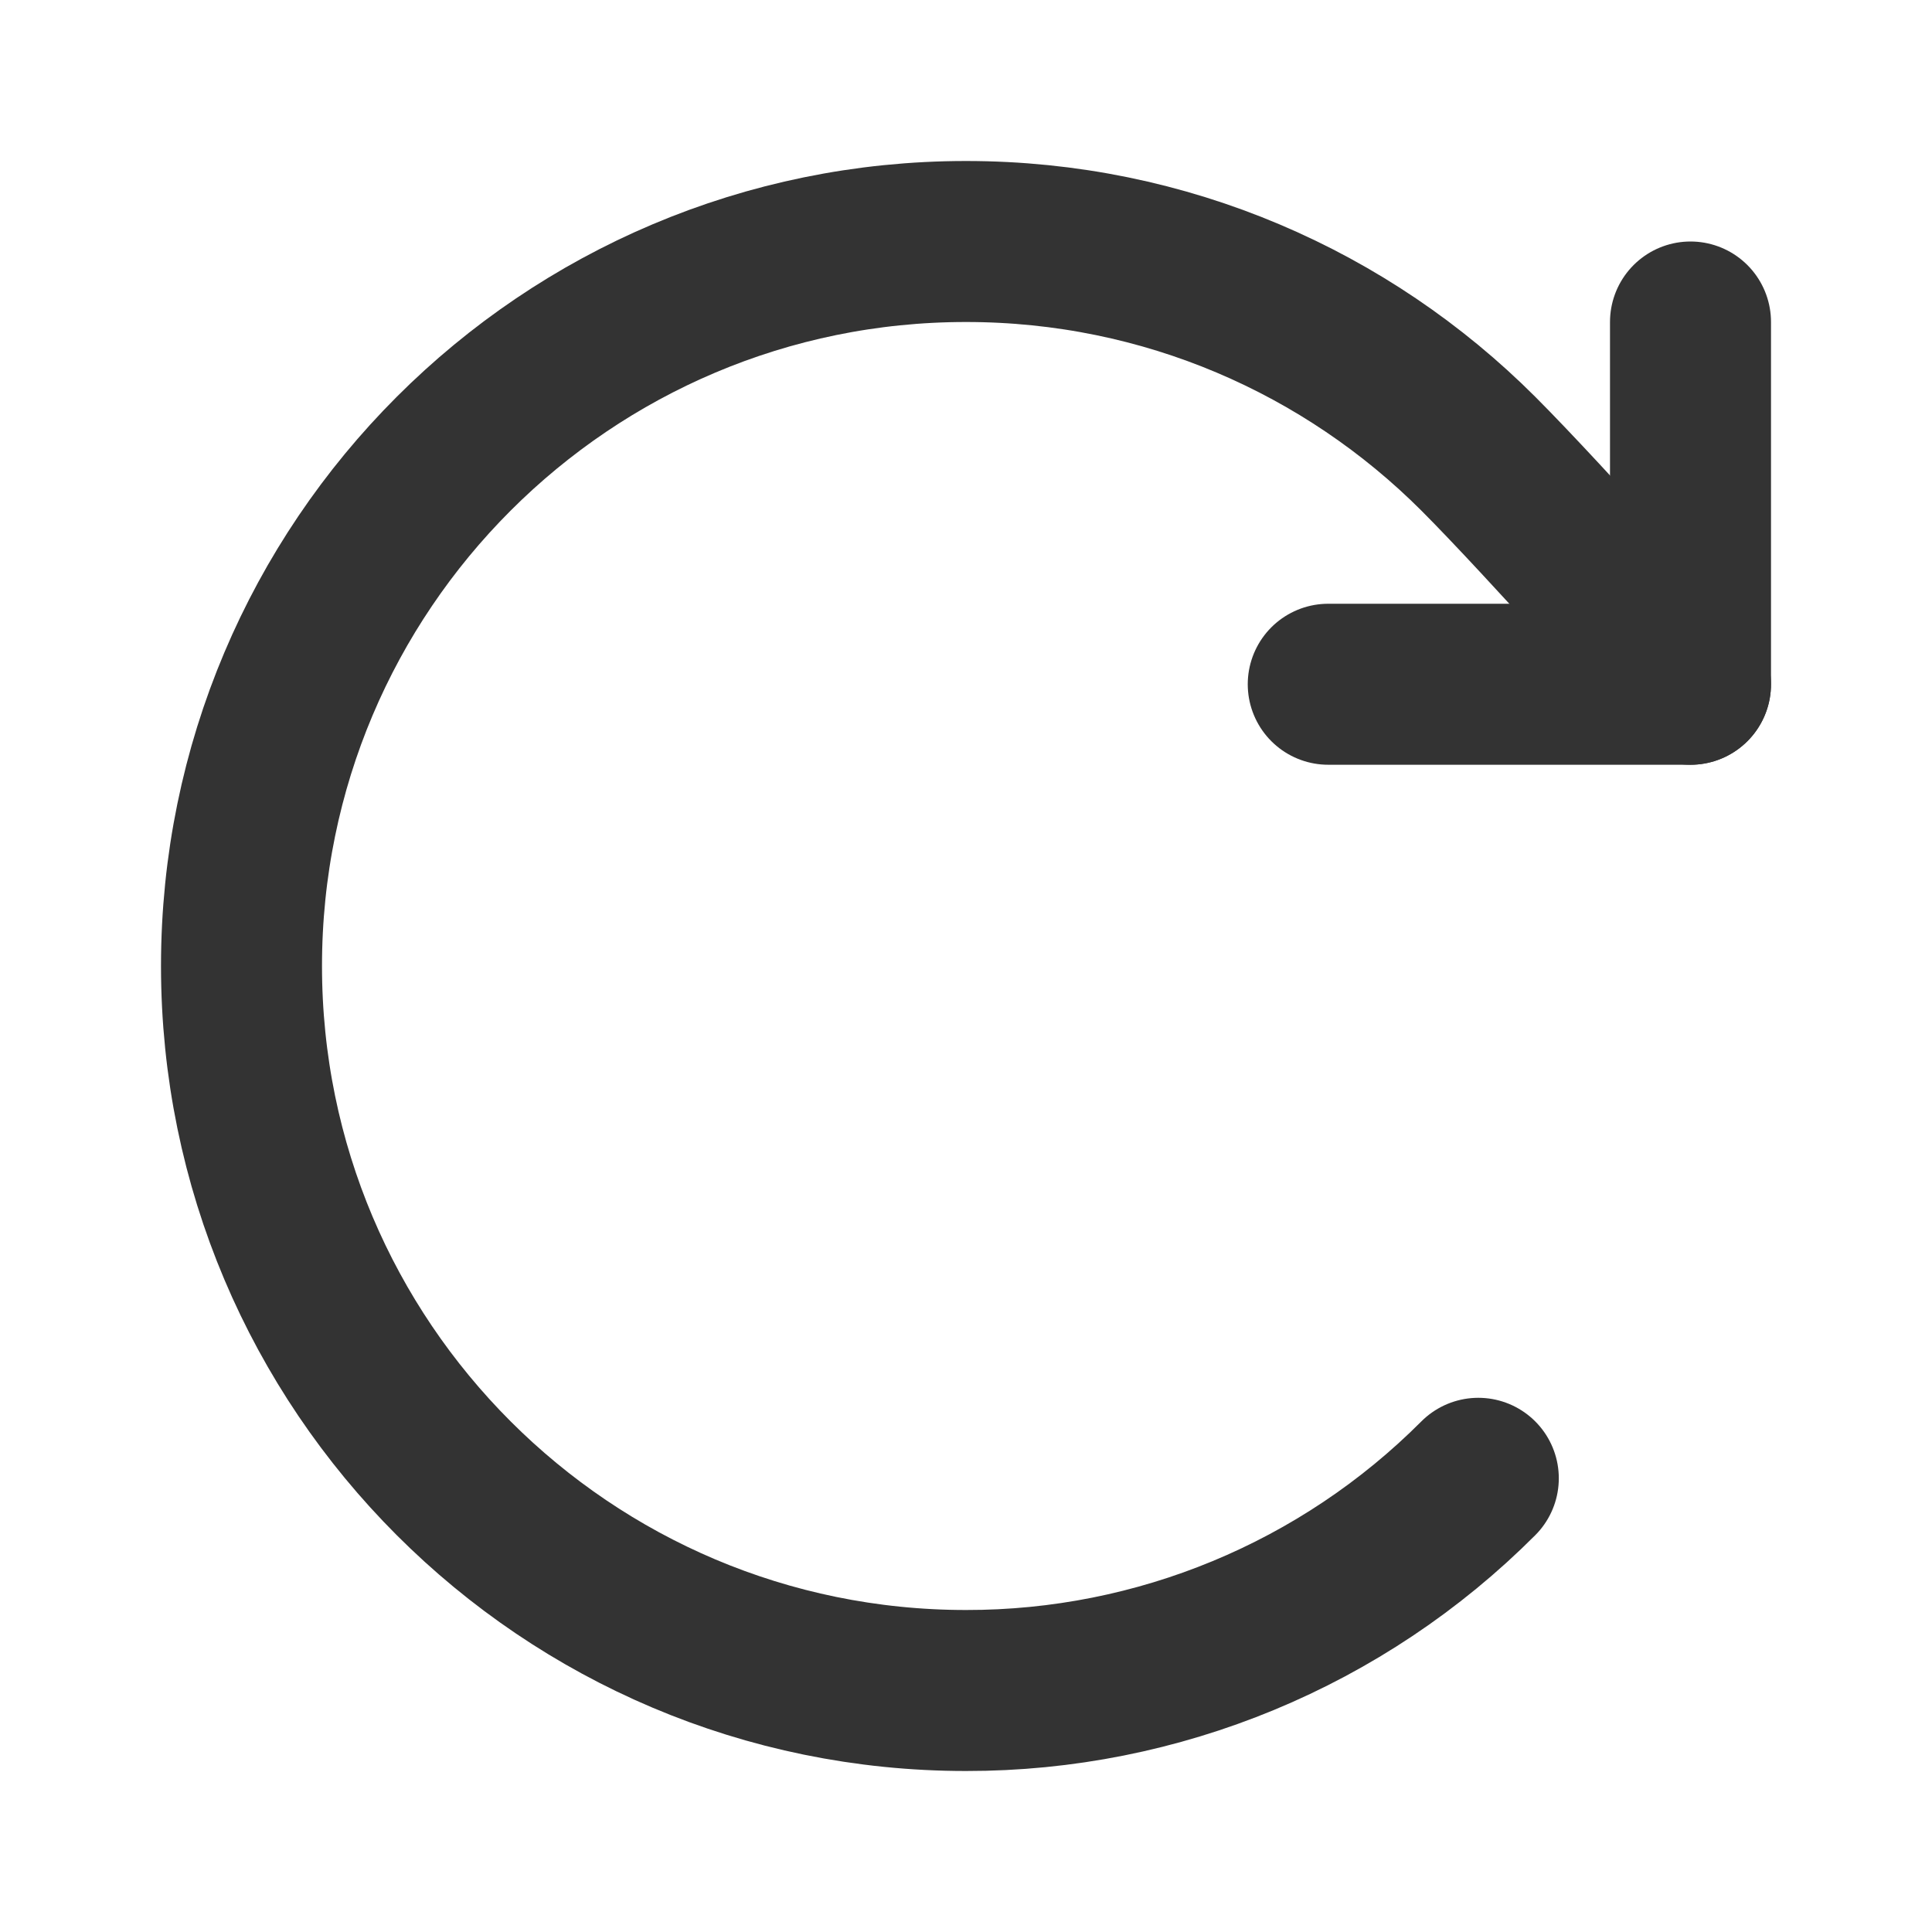
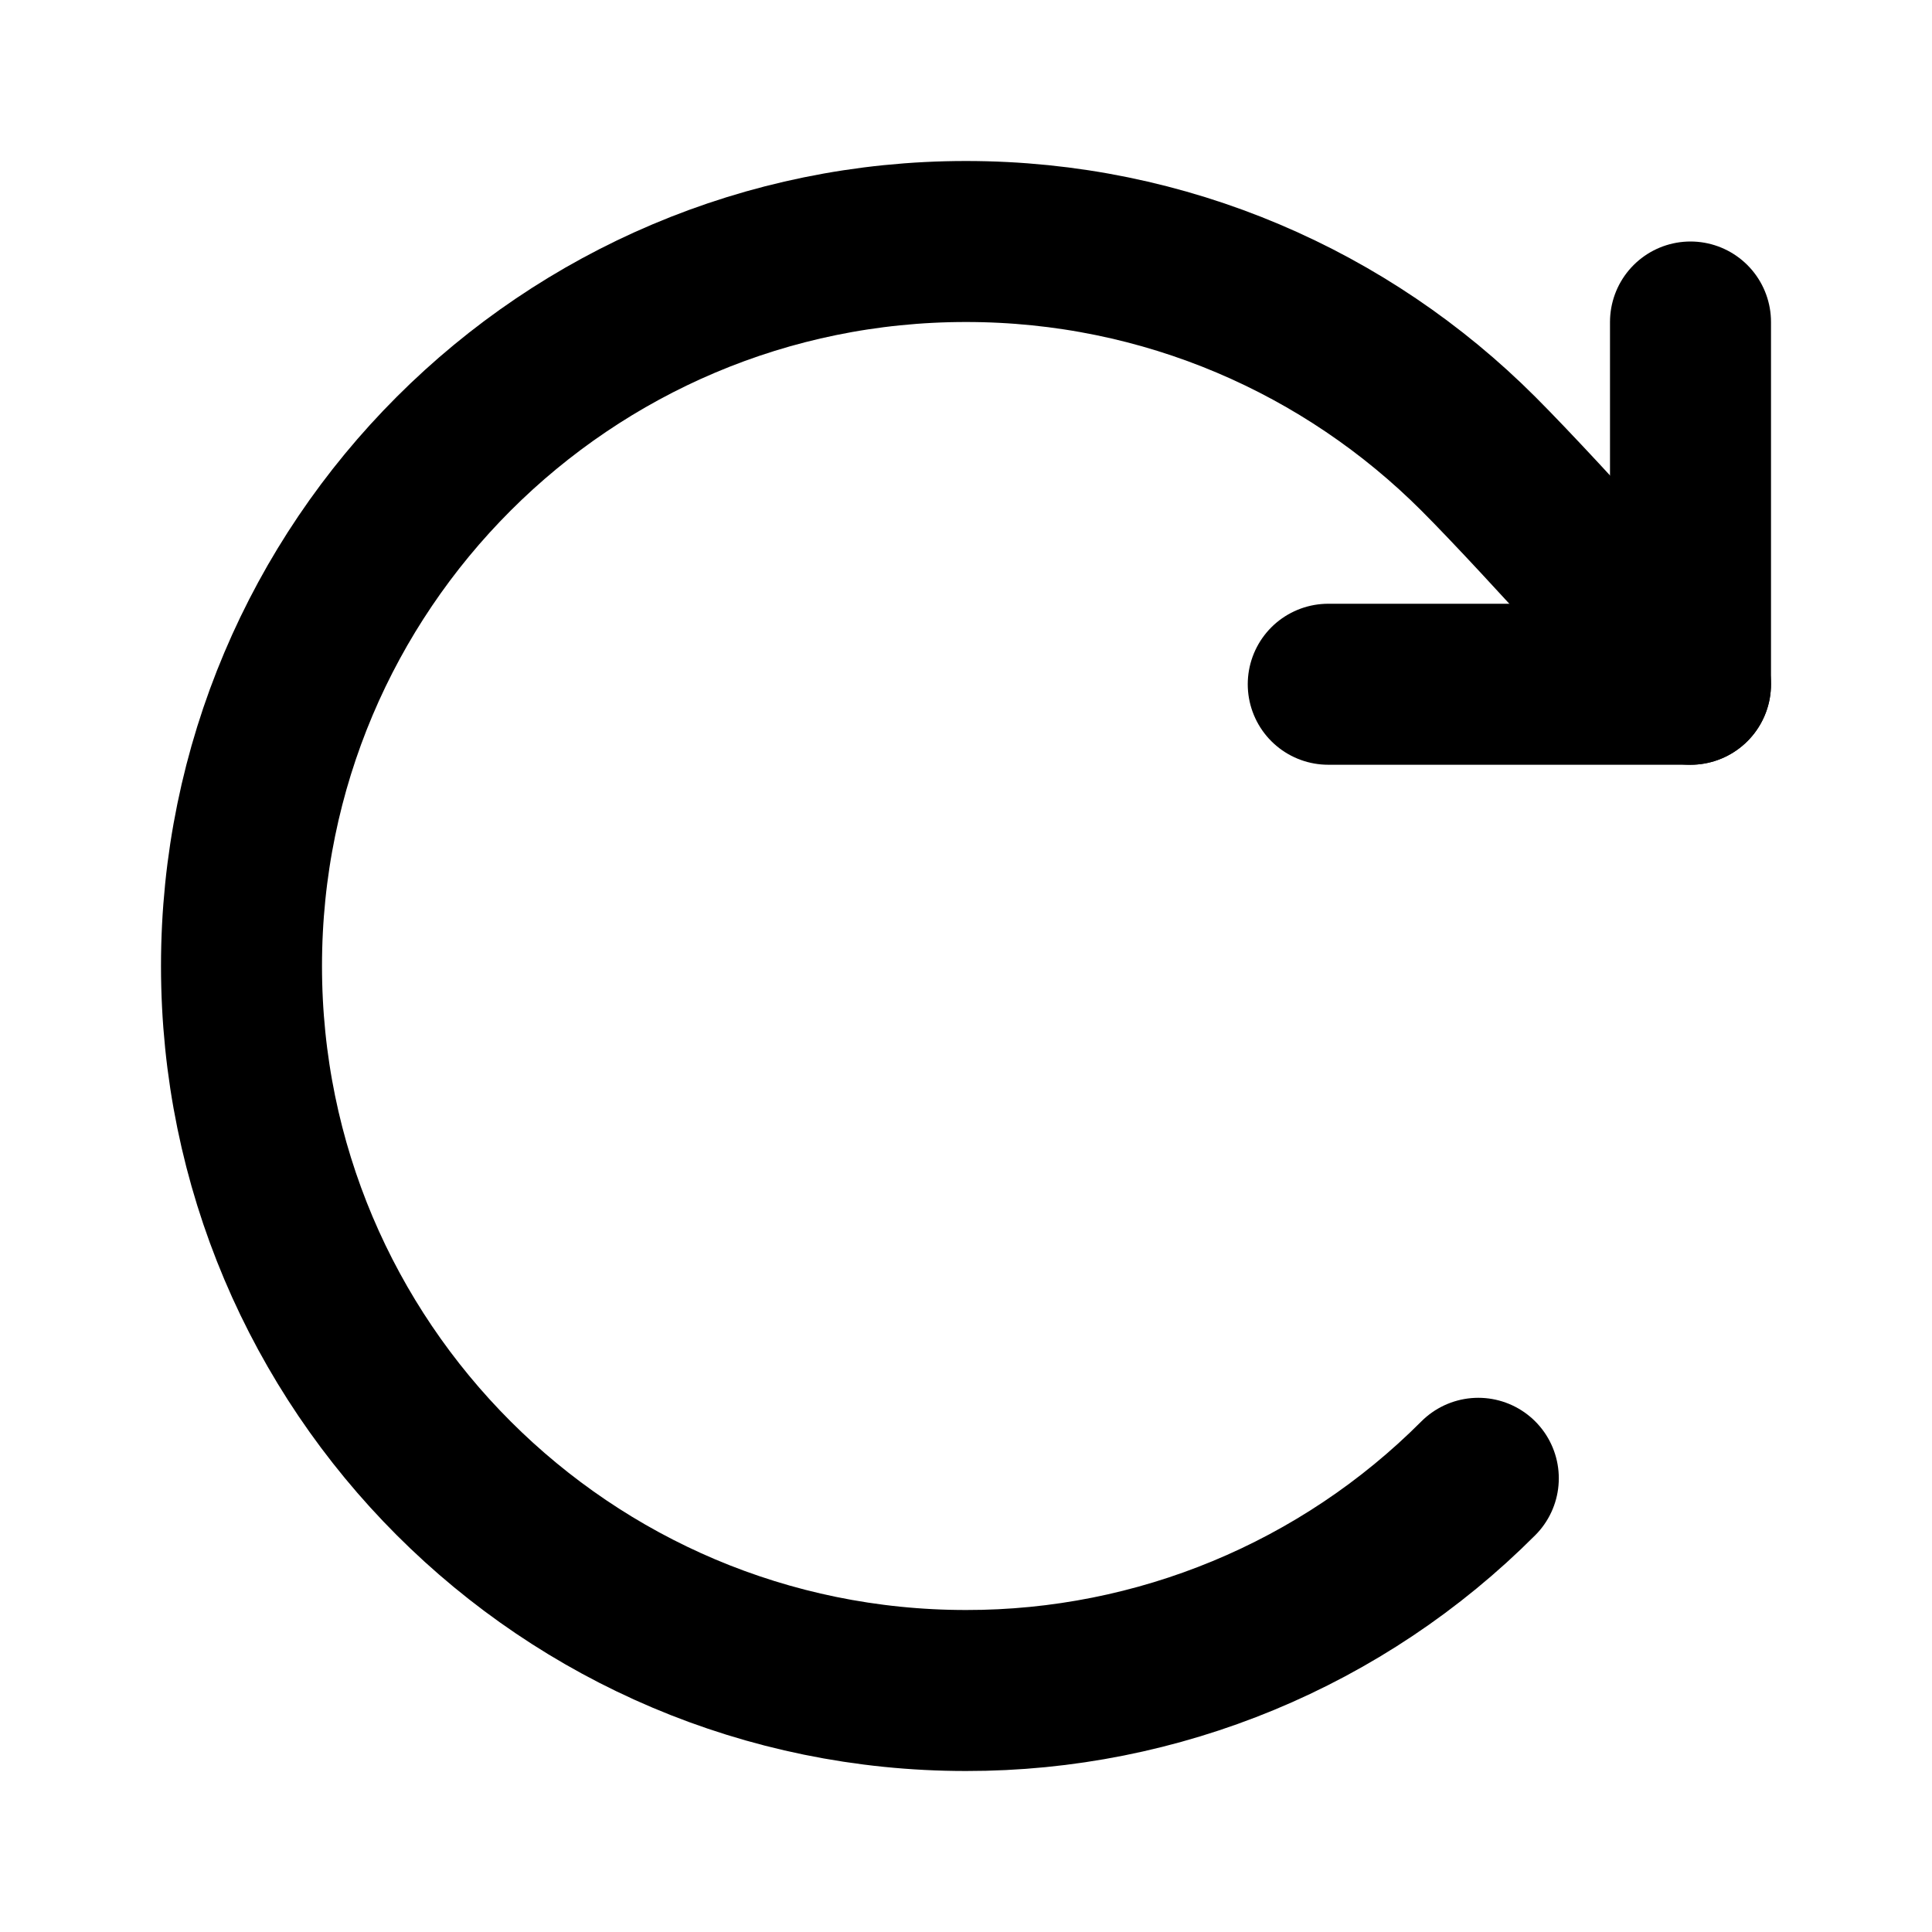
<svg xmlns="http://www.w3.org/2000/svg" width="24" height="24" viewBox="0 0 48 48" fill="none">
-   <g stroke="#333" stroke-width="4" stroke-linecap="round" stroke-linejoin="round">
+   <g stroke="currentColor" stroke-width="4" stroke-linecap="round" stroke-linejoin="round">
    <path d="M36.728 36.728A17.943 17.943 0 0 1 24 42c-9.941 0-18-8.059-18-18S14.059 6 24 6c4.97 0 9.47 2.015 12.728 5.272C38.386 12.93 42 17 42 17" />
    <path d="M42 8v9h-9" />
  </g>
</svg>
